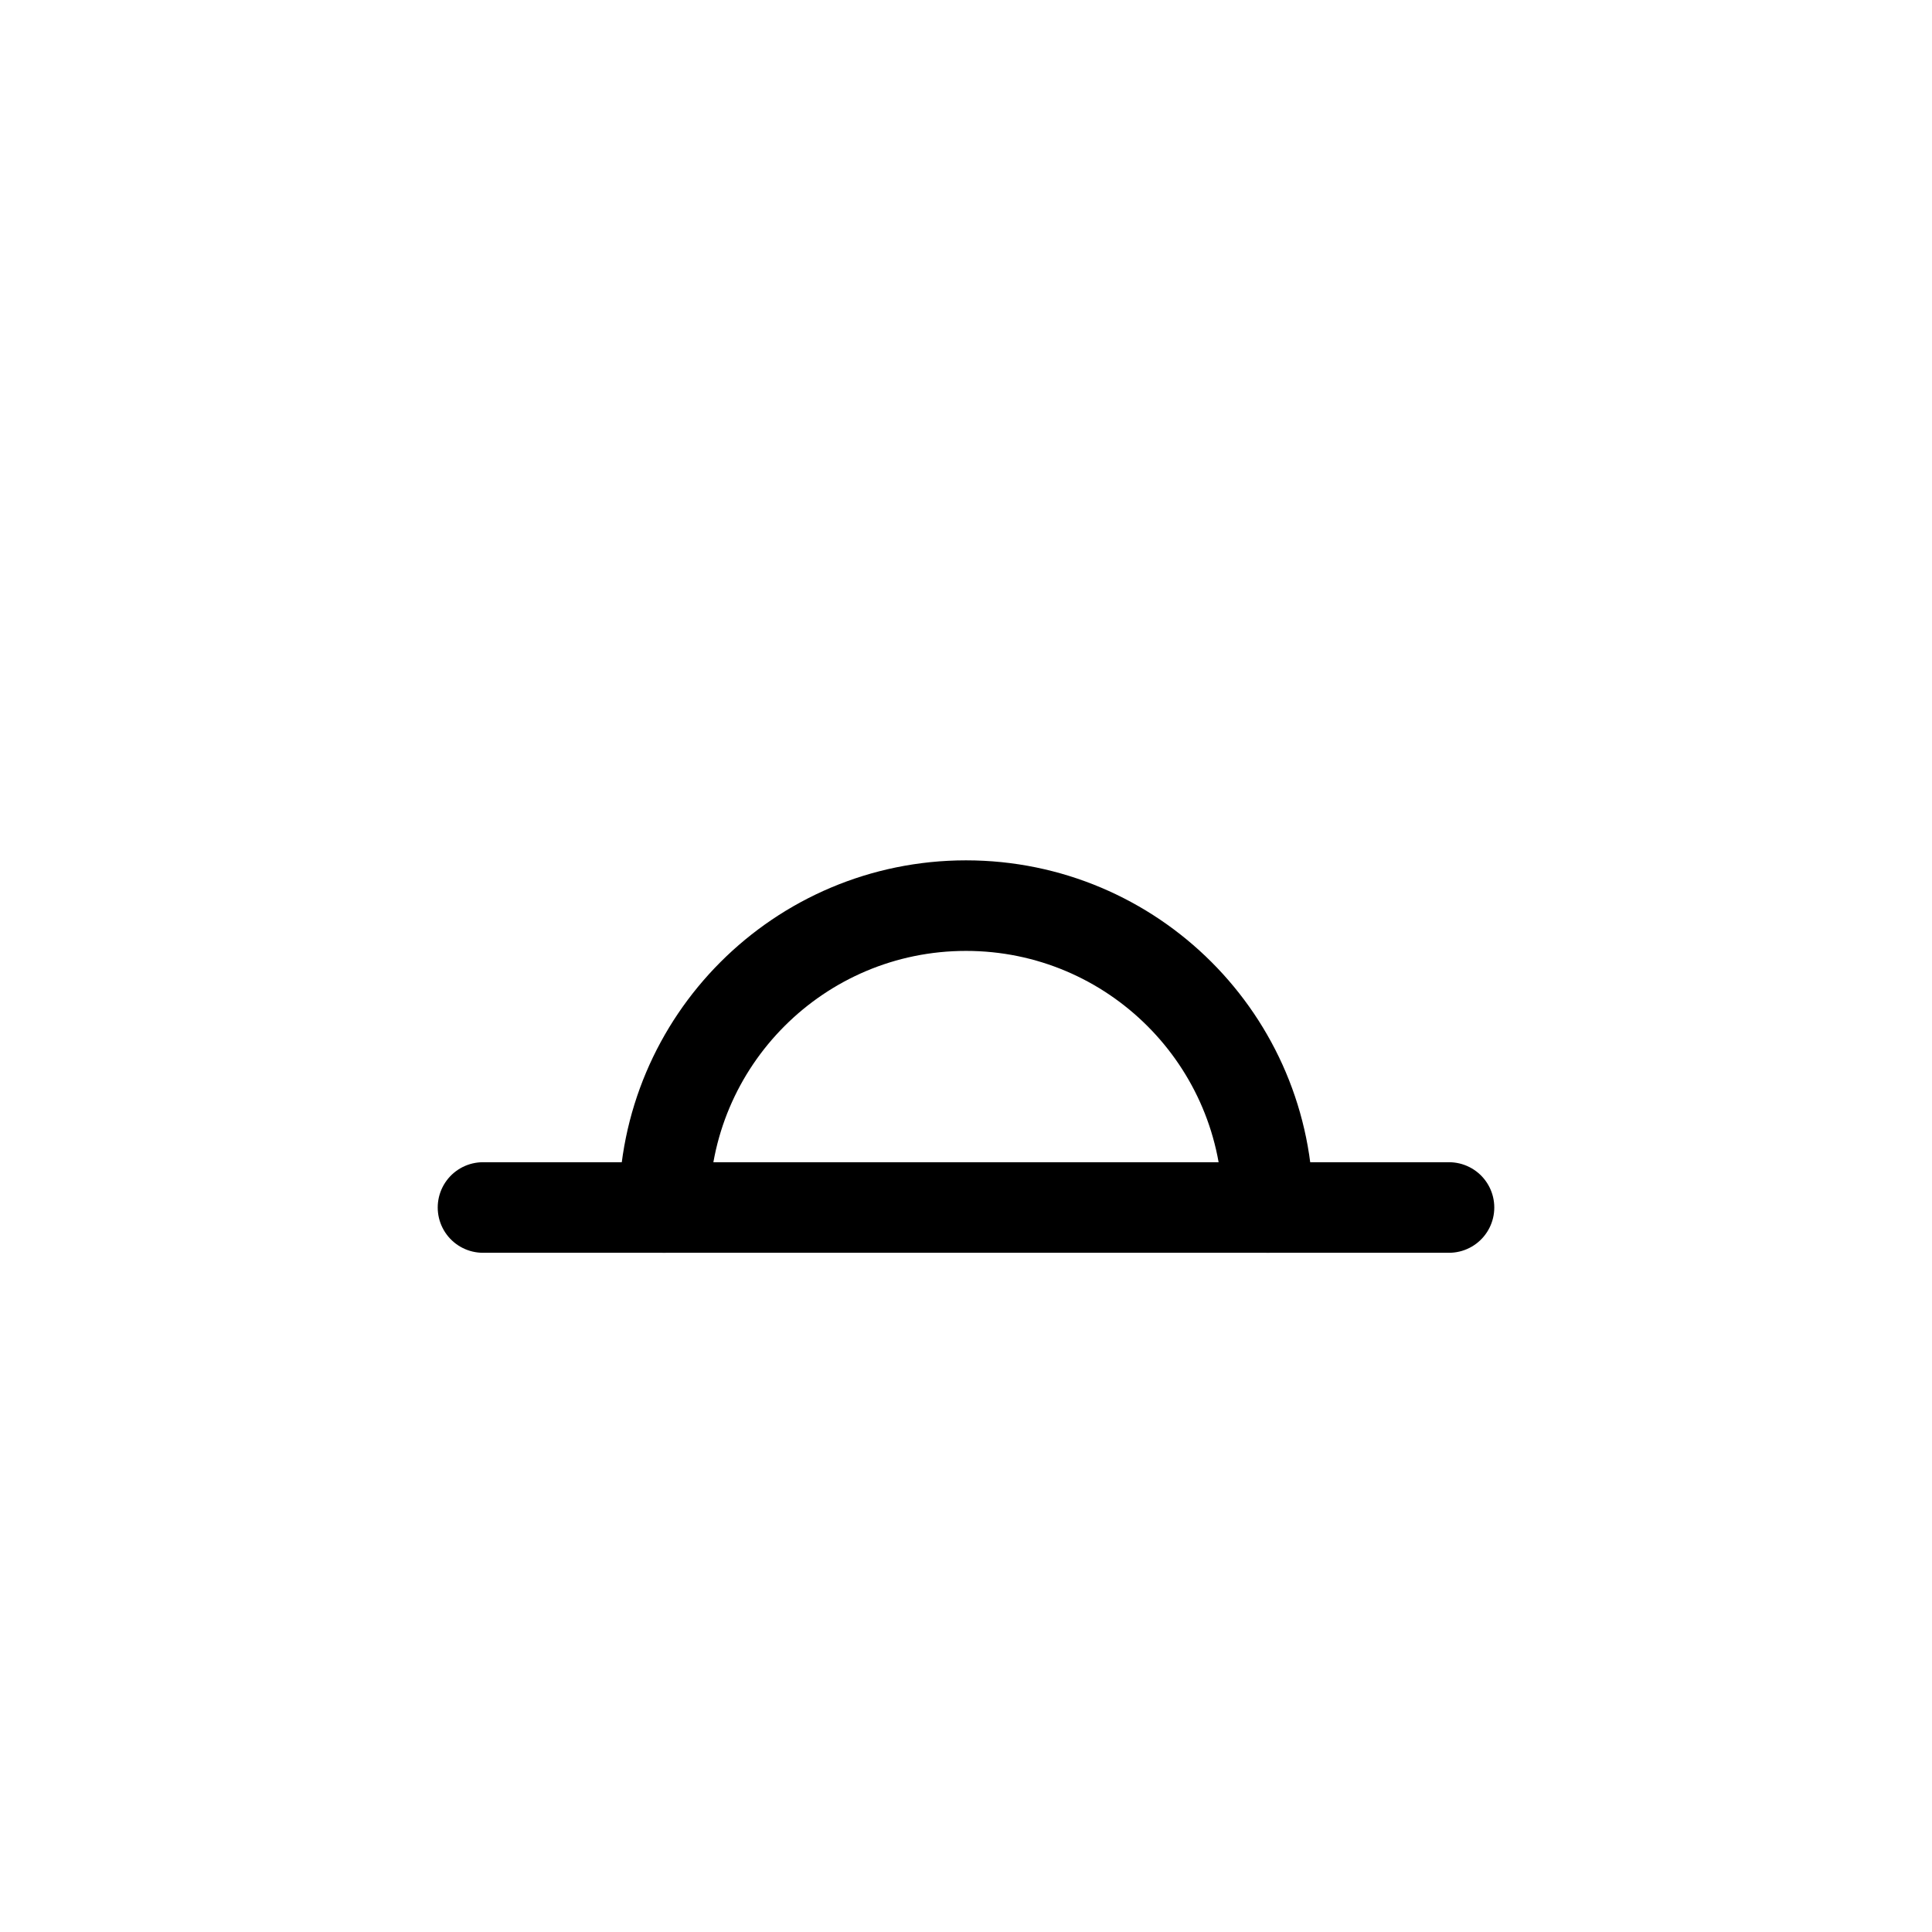
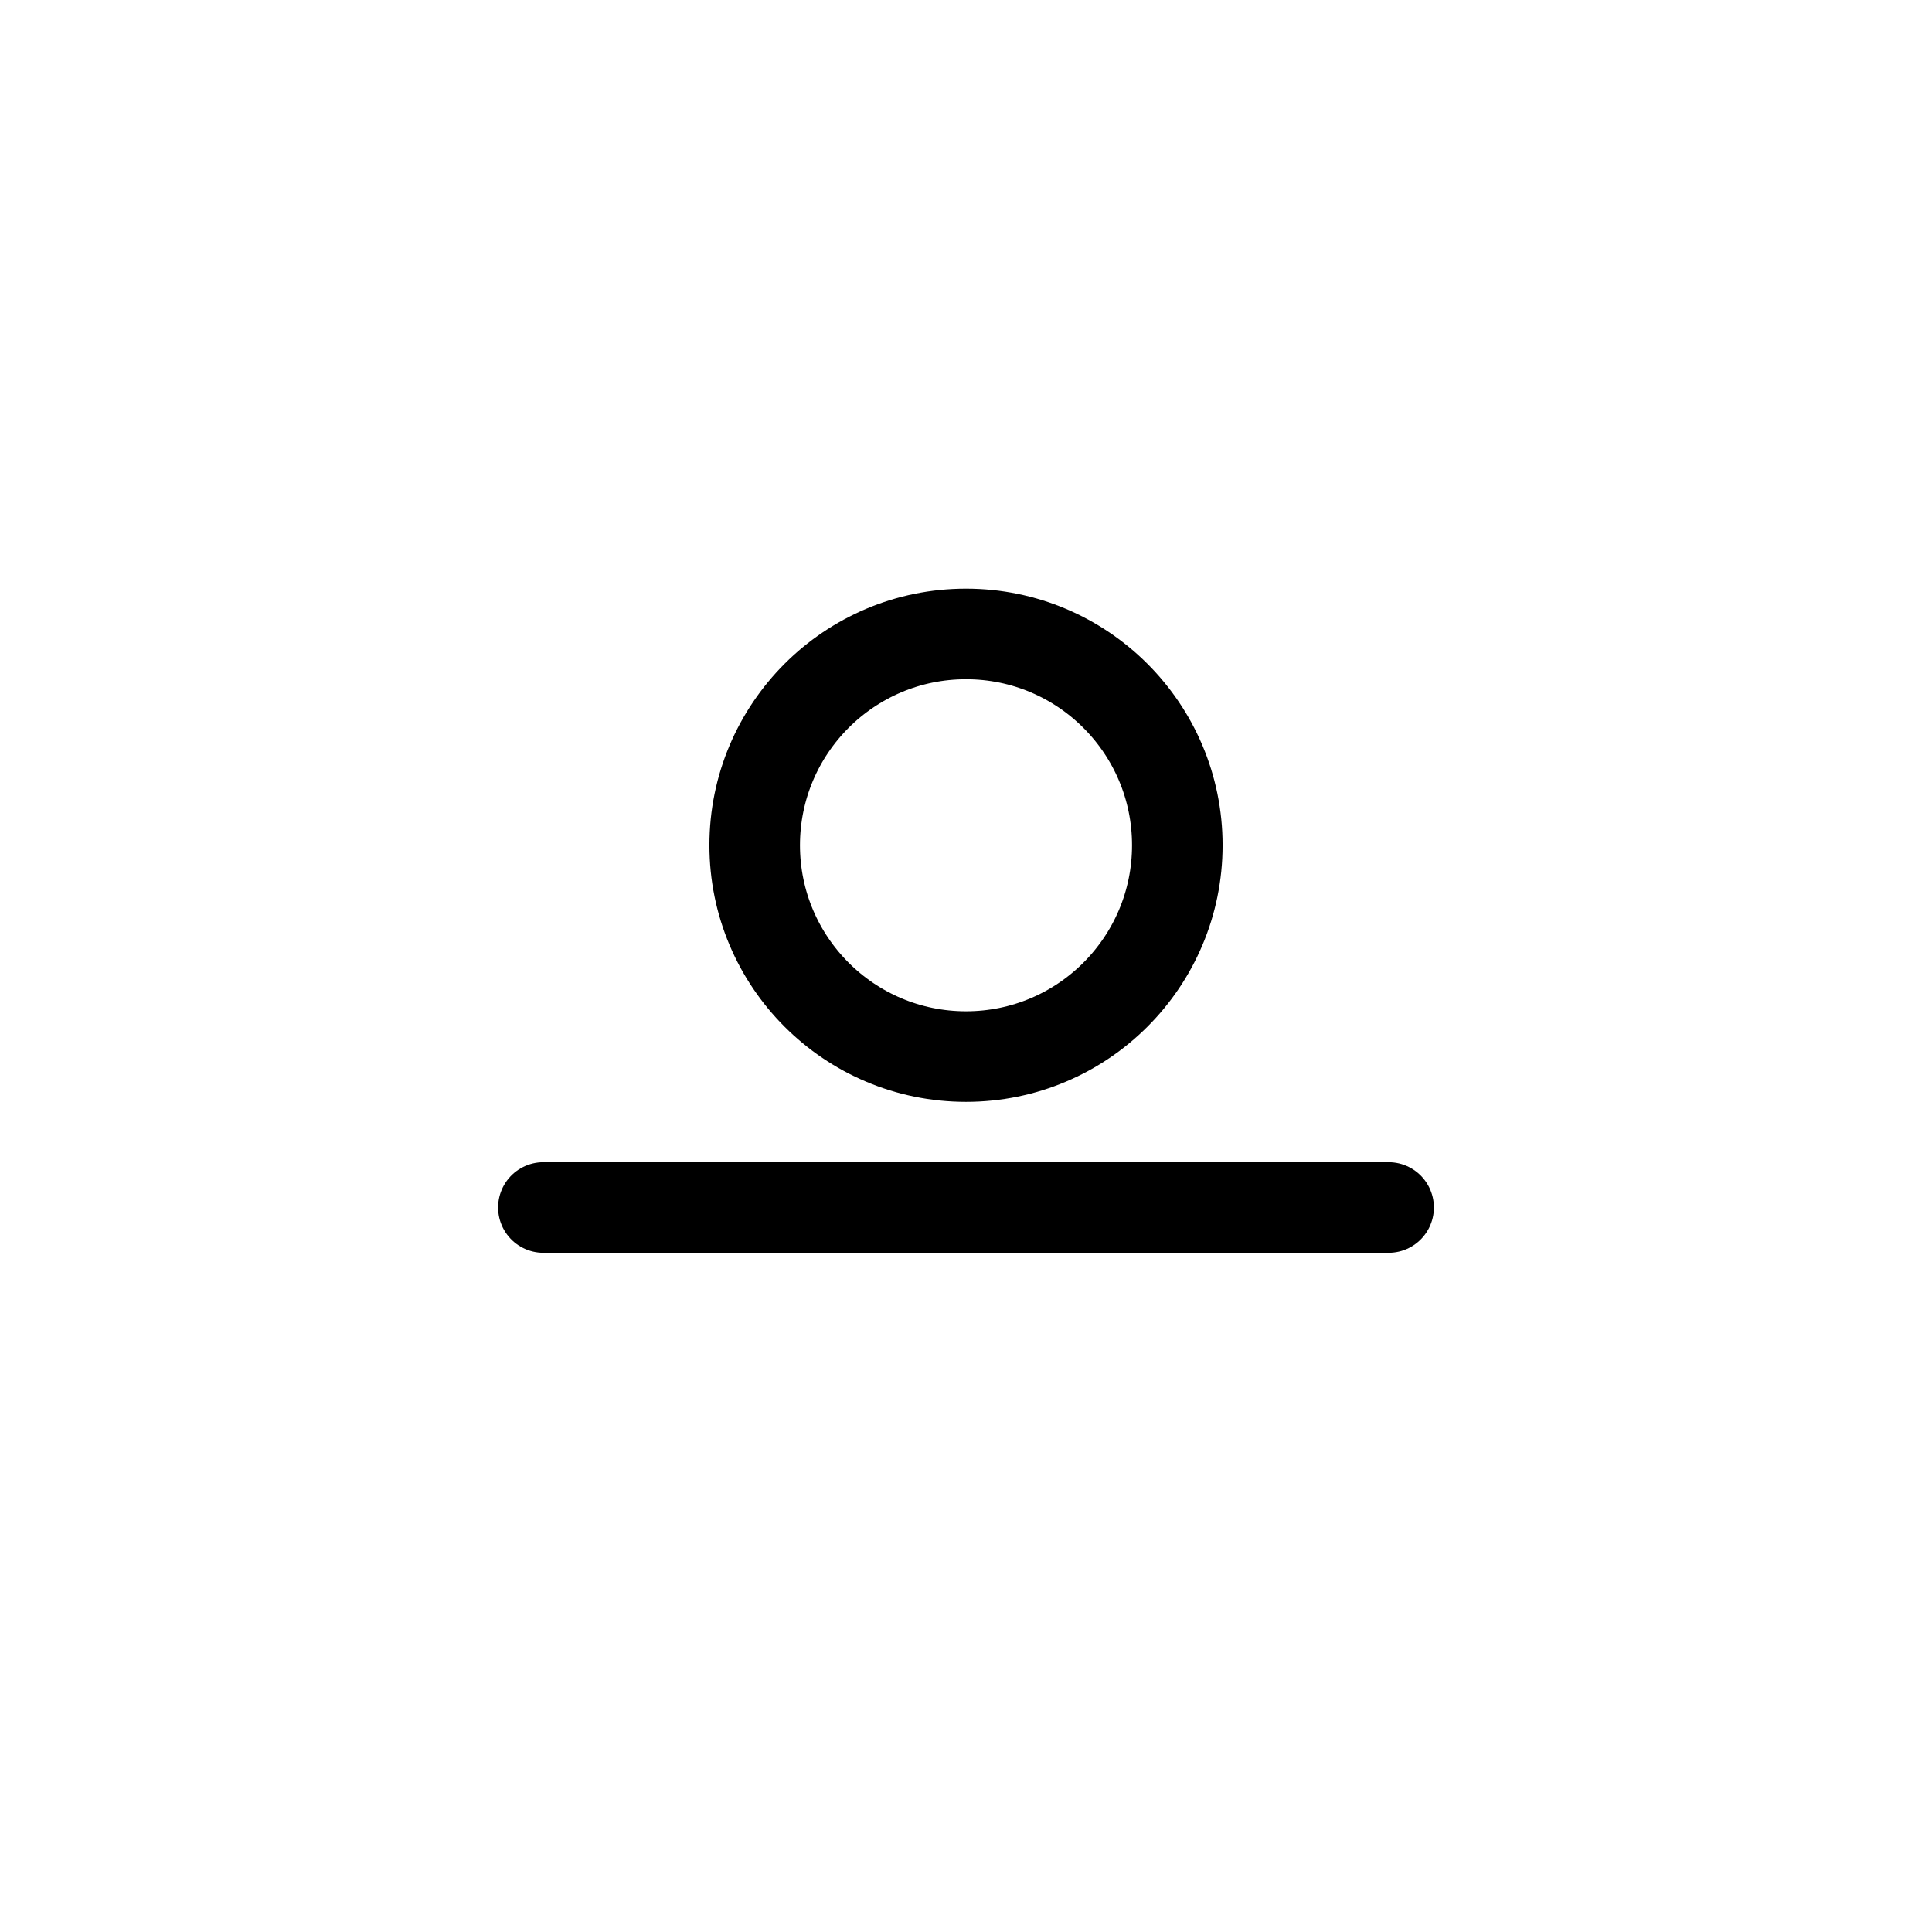
<svg xmlns="http://www.w3.org/2000/svg" viewBox="0 0 32 32">
  <g fill="none" stroke="#000" stroke-linecap="round" stroke-linejoin="round" stroke-width="1.5" transform="translate(6 6)">
-     <path d="M2 14h16" />
-     <path d="M5 14a5 5 0 0 1 10 0" />
+     <circle cx="10" cy="8" r="3.5" />
+     <path d="M3 14h14" />
  </g>
</svg>
